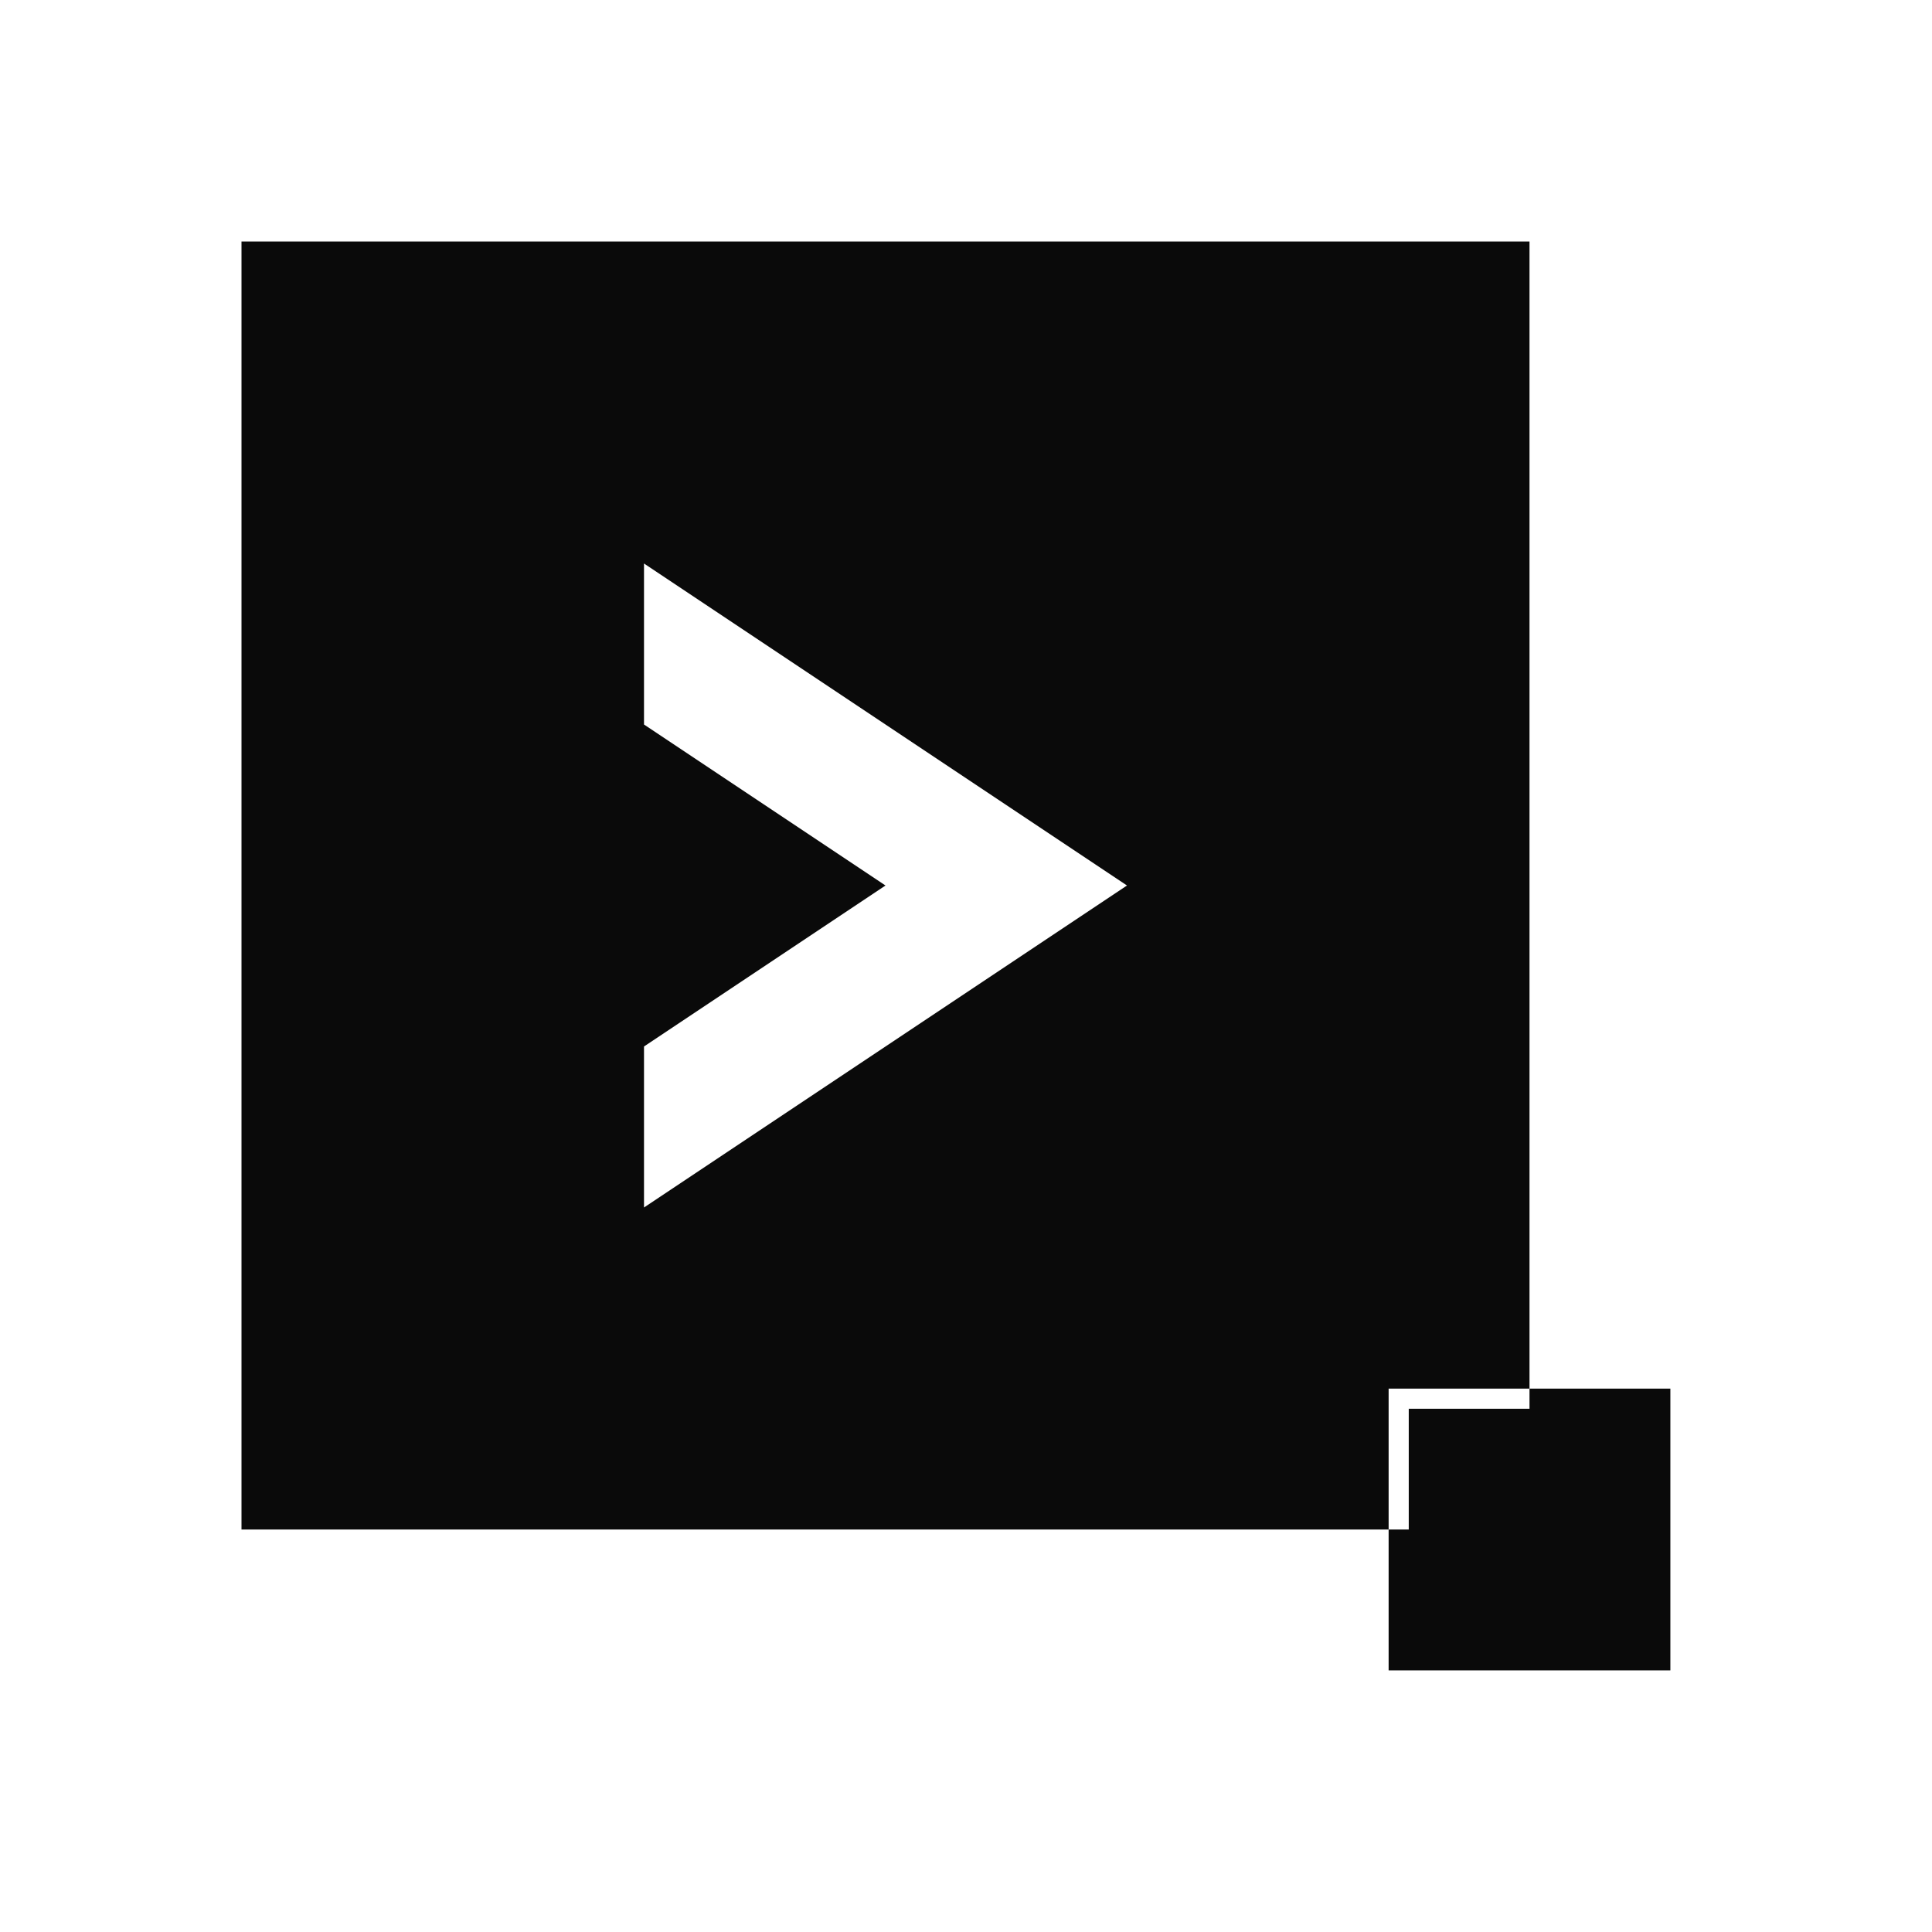
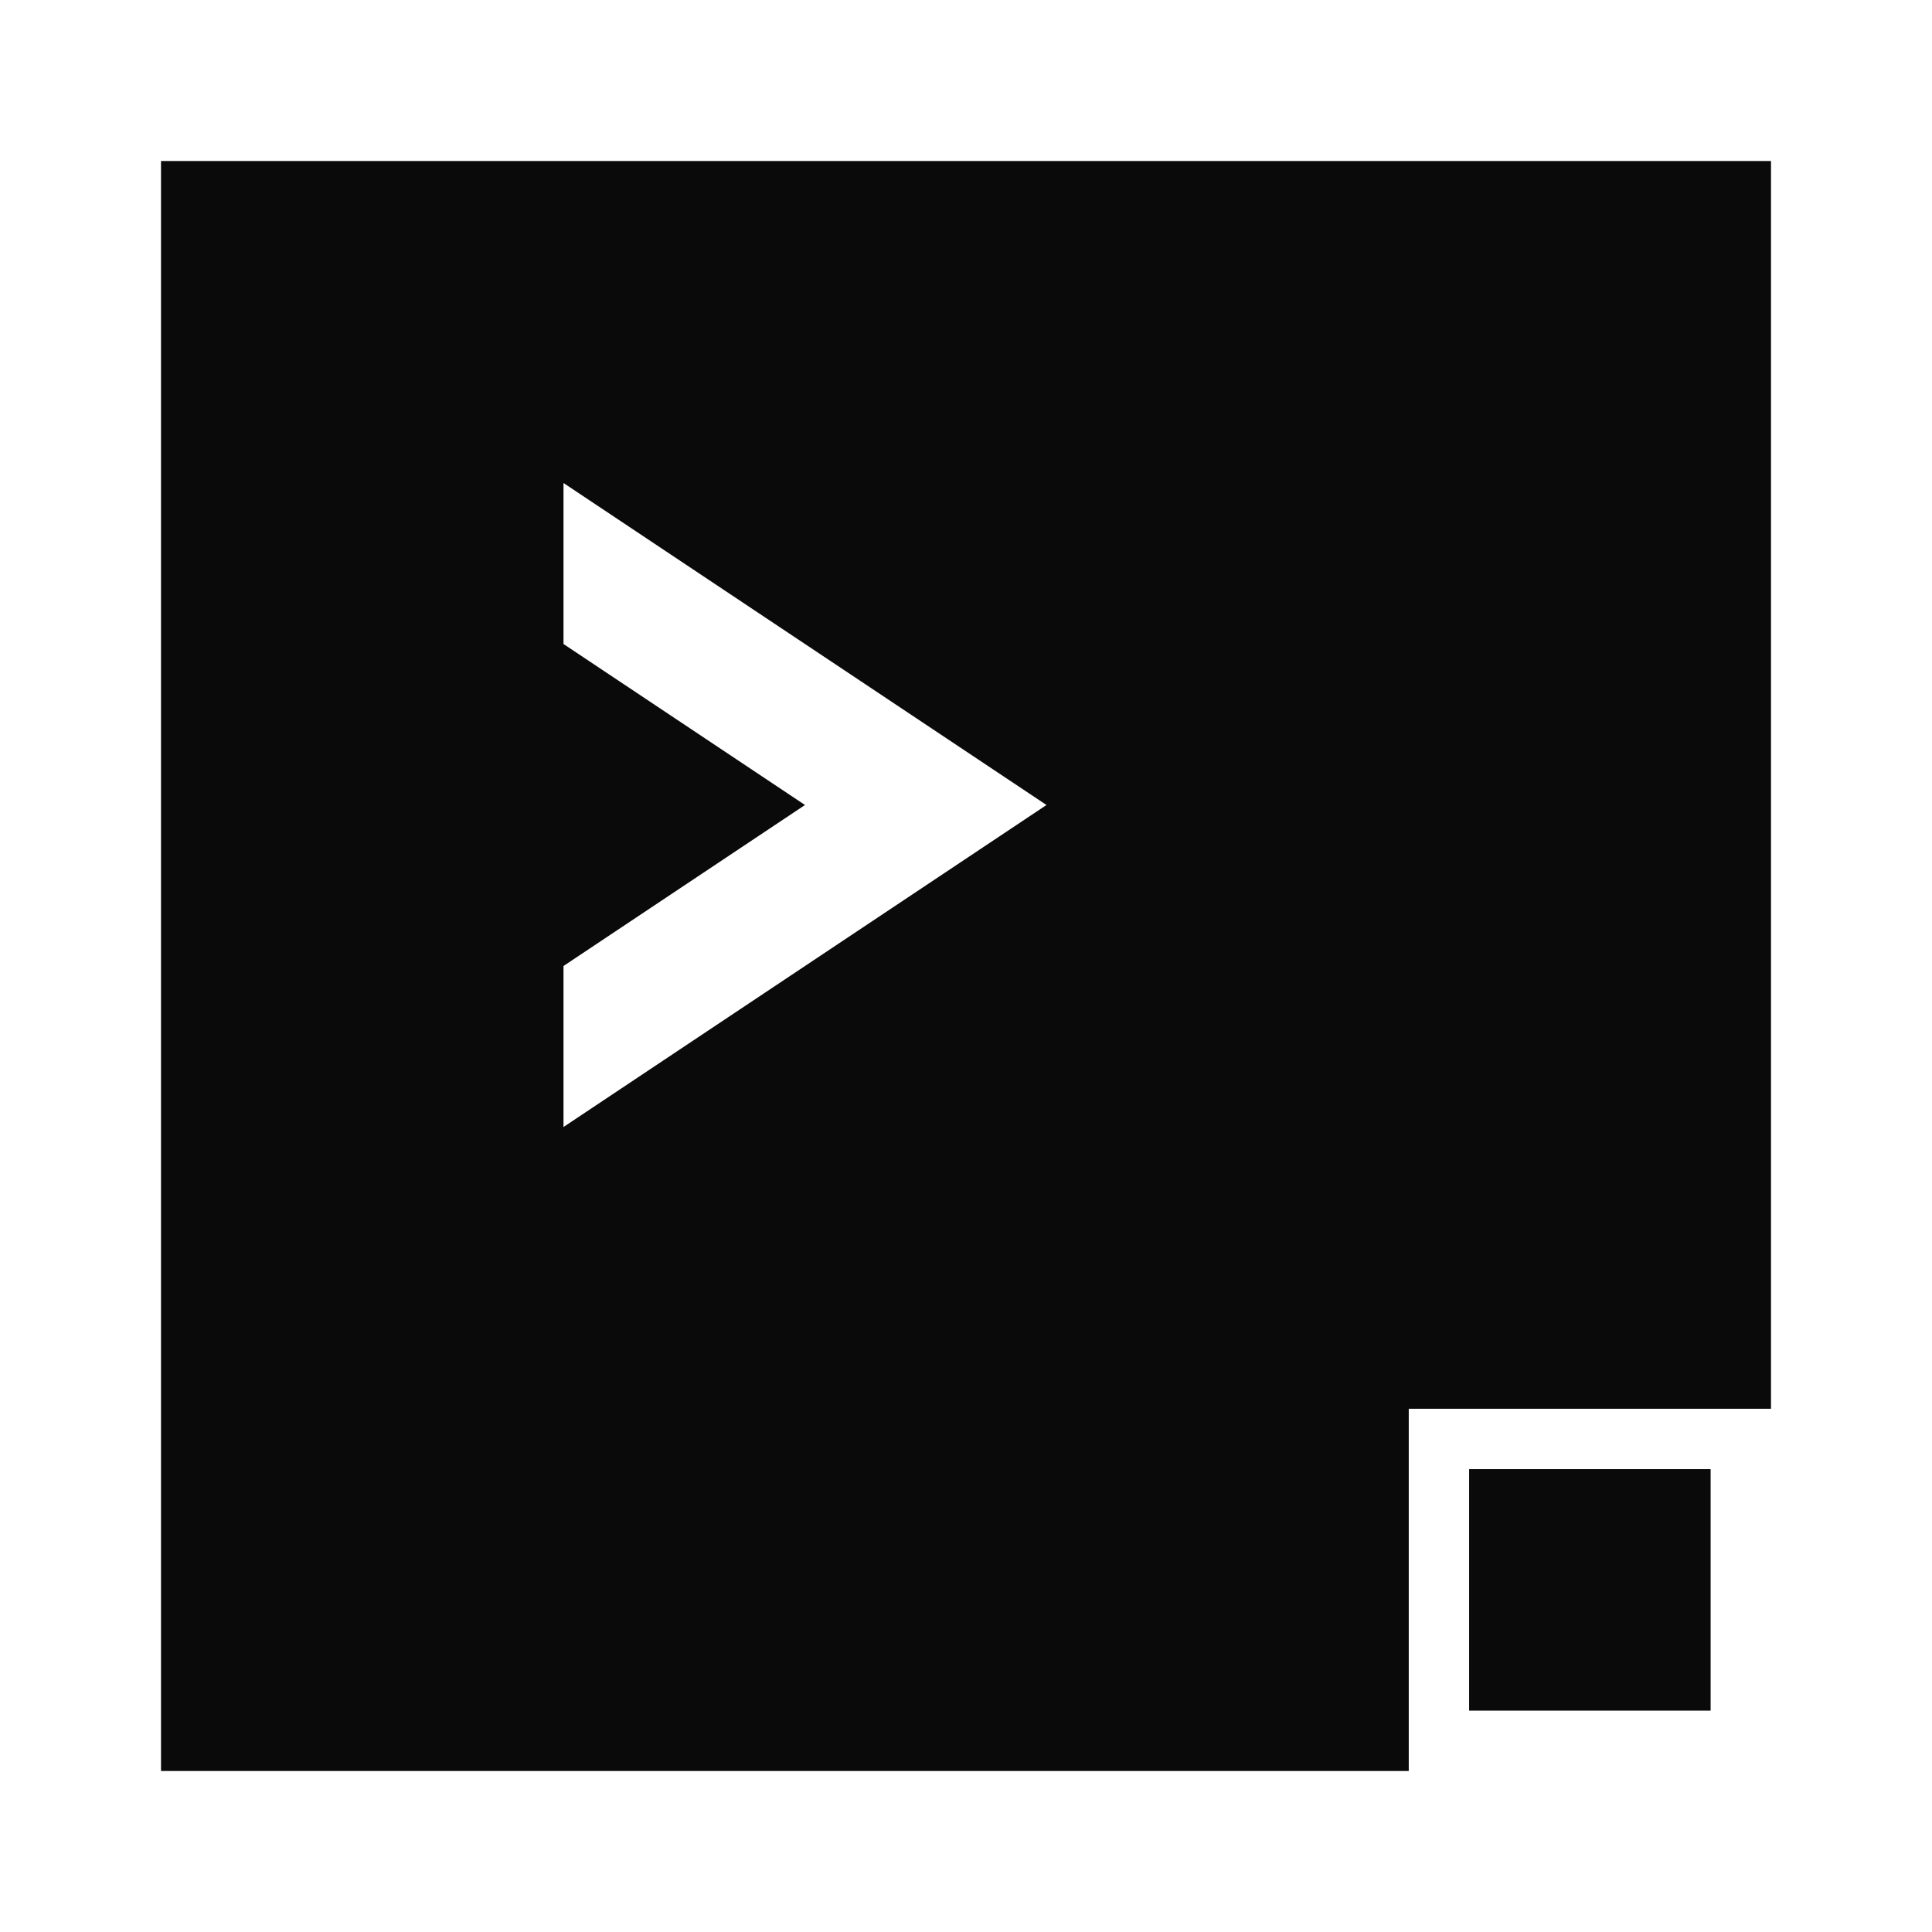
<svg xmlns="http://www.w3.org/2000/svg" viewBox="0 0 96 96" fill="none" role="img" aria-label="Cells logo tight gap">
-   <path fill="#0A0A0A" fill-rule="evenodd" d="M12 12H76V76H12ZM32 28L56 44L32 60V52L44 44L32 36ZM69 69H83V83H69Z" />
-   <rect x="70" y="70" width="12" height="12" fill="#0A0A0A" />
+   <path fill="#0A0A0A" fill-rule="evenodd" d="M8 8H88V88H8ZM28 24L52 40L28 56V48L40 40L28 32ZM70 70H88V88H70Z" />
+   <rect x="73" y="73" width="12" height="12" fill="#0A0A0A" />
</svg>
